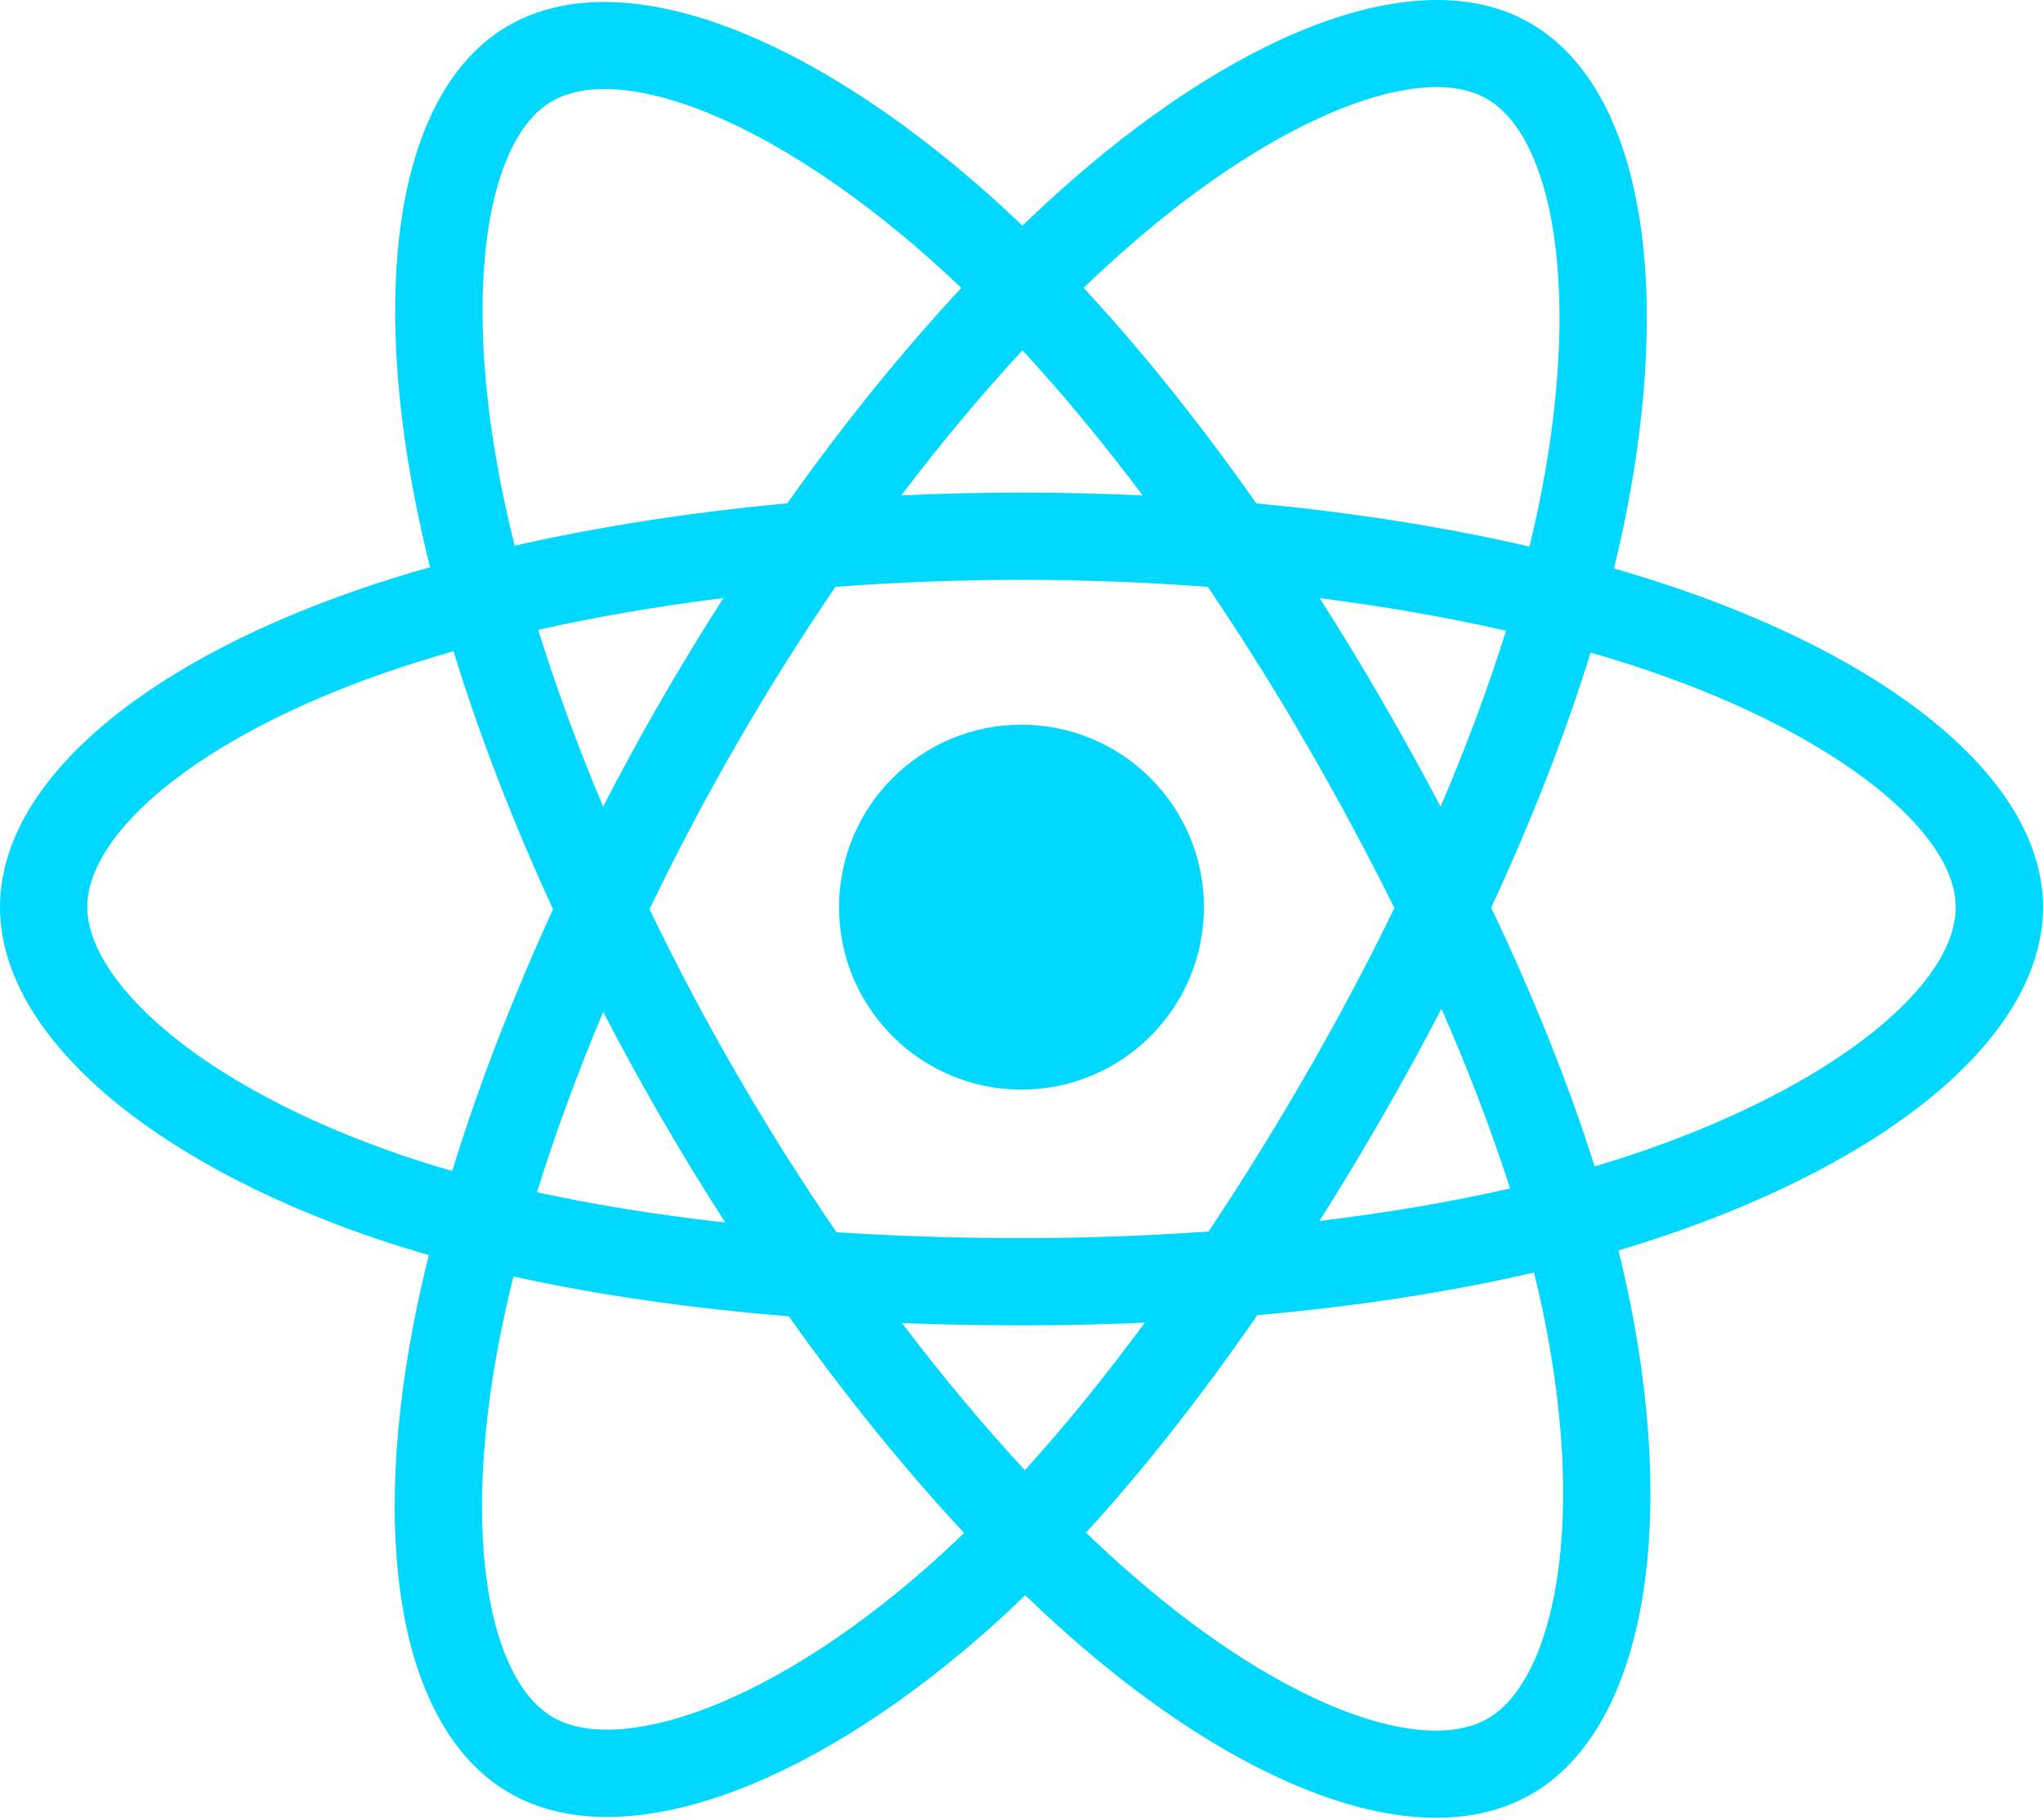
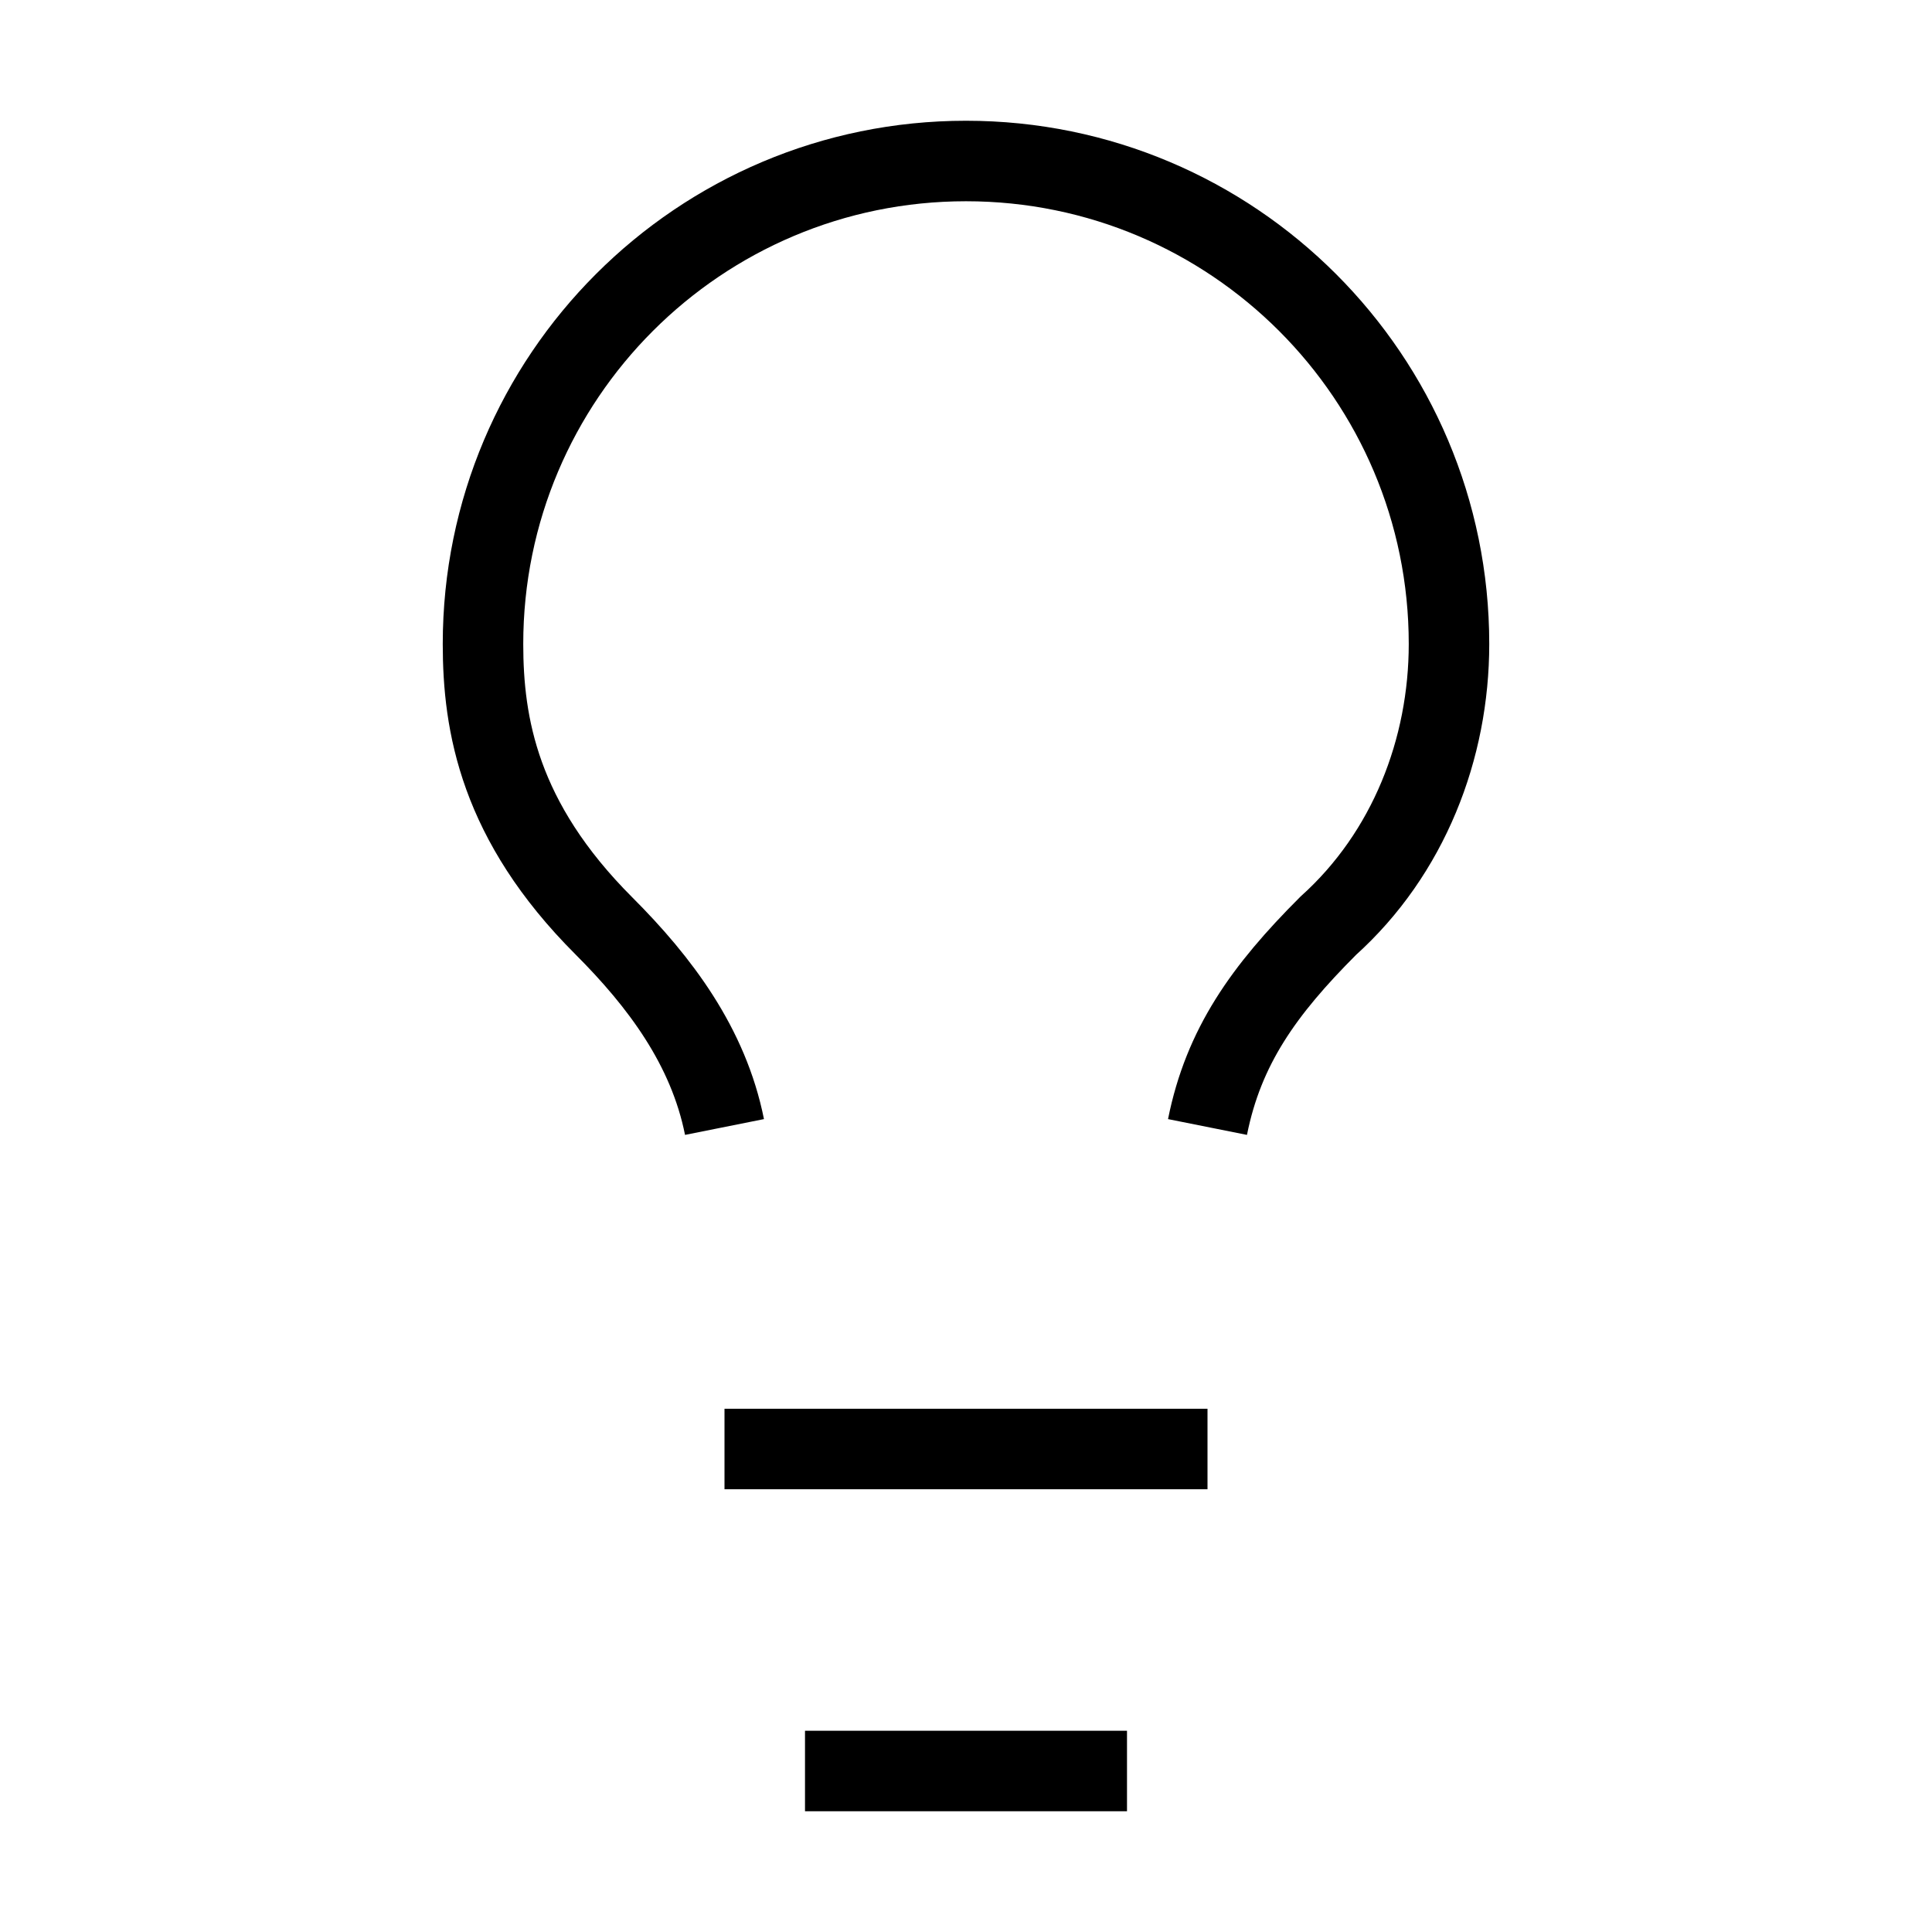
- <svg xmlns="http://www.w3.org/2000/svg" aria-hidden="true" role="img" class="iconify iconify--logos" width="35.93" height="32" preserveAspectRatio="xMidYMid meet" viewBox="0 0 256 228">
-   <path fill="#00D8FF" d="M210.483 73.824a171.49 171.49 0 0 0-8.24-2.597c.465-1.9.893-3.777 1.273-5.621c6.238-30.281 2.16-54.676-11.769-62.708c-13.355-7.7-35.196.329-57.254 19.526a171.23 171.23 0 0 0-6.375 5.848a155.866 155.866 0 0 0-4.241-3.917C100.759 3.829 77.587-4.822 63.673 3.233C50.33 10.957 46.379 33.89 51.995 62.588a170.974 170.974 0 0 0 1.892 8.48c-3.28.932-6.445 1.924-9.474 2.98C17.309 83.498 0 98.307 0 113.668c0 15.865 18.582 31.778 46.812 41.427a145.52 145.52 0 0 0 6.921 2.165a167.467 167.467 0 0 0-2.01 9.138c-5.354 28.2-1.173 50.591 12.134 58.266c13.744 7.926 36.812-.22 59.273-19.855a145.567 145.567 0 0 0 5.342-4.923a168.064 168.064 0 0 0 6.92 6.314c21.758 18.722 43.246 26.282 56.54 18.586c13.731-7.949 18.194-32.003 12.4-61.268a145.016 145.016 0 0 0-1.535-6.842c1.62-.48 3.21-.974 4.76-1.488c29.348-9.723 48.443-25.443 48.443-41.52c0-15.417-17.868-30.326-45.517-39.844Zm-6.365 70.984c-1.4.463-2.836.91-4.3 1.345c-3.24-10.257-7.612-21.163-12.963-32.432c5.106-11 9.31-21.767 12.459-31.957c2.619.758 5.16 1.557 7.61 2.4c23.69 8.156 38.14 20.213 38.14 29.504c0 9.896-15.606 22.743-40.946 31.14Zm-10.514 20.834c2.562 12.94 2.927 24.64 1.23 33.787c-1.524 8.219-4.59 13.698-8.382 15.893c-8.067 4.67-25.32-1.4-43.927-17.412a156.726 156.726 0 0 1-6.437-5.87c7.214-7.889 14.423-17.06 21.459-27.246c12.376-1.098 24.068-2.894 34.671-5.345a134.17 134.17 0 0 1 1.386 6.193ZM87.276 214.515c-7.882 2.783-14.16 2.863-17.955.675c-8.075-4.657-11.432-22.636-6.853-46.752a156.923 156.923 0 0 1 1.869-8.499c10.486 2.32 22.093 3.988 34.498 4.994c7.084 9.967 14.501 19.128 21.976 27.15a134.668 134.668 0 0 1-4.877 4.492c-9.933 8.682-19.886 14.842-28.658 17.94ZM50.35 144.747c-12.483-4.267-22.792-9.812-29.858-15.863c-6.35-5.437-9.555-10.836-9.555-15.216c0-9.322 13.897-21.212 37.076-29.293c2.813-.98 5.757-1.905 8.812-2.773c3.204 10.42 7.406 21.315 12.477 32.332c-5.137 11.18-9.399 22.249-12.634 32.792a134.718 134.718 0 0 1-6.318-1.979Zm12.378-84.26c-4.811-24.587-1.616-43.134 6.425-47.789c8.564-4.958 27.502 2.111 47.463 19.835a144.318 144.318 0 0 1 3.841 3.545c-7.438 7.987-14.787 17.08-21.808 26.988c-12.04 1.116-23.565 2.908-34.161 5.309a160.342 160.342 0 0 1-1.76-7.887Zm110.427 27.268a347.8 347.8 0 0 0-7.785-12.803c8.168 1.033 15.994 2.404 23.343 4.08c-2.206 7.072-4.956 14.465-8.193 22.045a381.151 381.151 0 0 0-7.365-13.322Zm-45.032-43.861c5.044 5.465 10.096 11.566 15.065 18.186a322.04 322.04 0 0 0-30.257-.006c4.974-6.559 10.069-12.652 15.192-18.18ZM82.802 87.83a323.167 323.167 0 0 0-7.227 13.238c-3.184-7.553-5.909-14.98-8.134-22.152c7.304-1.634 15.093-2.97 23.209-3.984a321.524 321.524 0 0 0-7.848 12.897Zm8.081 65.352c-8.385-.936-16.291-2.203-23.593-3.793c2.26-7.3 5.045-14.885 8.298-22.6a321.187 321.187 0 0 0 7.257 13.246c2.594 4.48 5.28 8.868 8.038 13.147Zm37.542 31.03c-5.184-5.592-10.354-11.779-15.403-18.433c4.902.192 9.899.29 14.978.29c5.218 0 10.376-.117 15.453-.343c-4.985 6.774-10.018 12.97-15.028 18.486Zm52.198-57.817c3.422 7.8 6.306 15.345 8.596 22.52c-7.422 1.694-15.436 3.058-23.88 4.071a382.417 382.417 0 0 0 7.859-13.026a347.403 347.403 0 0 0 7.425-13.565Zm-16.898 8.101a358.557 358.557 0 0 1-12.281 19.815a329.4 329.4 0 0 1-23.444.823c-7.967 0-15.716-.248-23.178-.732a310.202 310.202 0 0 1-12.513-19.846h.001a307.41 307.41 0 0 1-10.923-20.627a310.278 310.278 0 0 1 10.89-20.637l-.001.001a307.318 307.318 0 0 1 12.413-19.761c7.613-.576 15.42-.876 23.31-.876H128c7.926 0 15.743.303 23.354.883a329.357 329.357 0 0 1 12.335 19.695a358.489 358.489 0 0 1 11.036 20.54a329.472 329.472 0 0 1-11 20.722Zm22.56-122.124c8.572 4.944 11.906 24.881 6.52 51.026c-.344 1.668-.73 3.367-1.15 5.09c-10.622-2.452-22.155-4.275-34.23-5.408c-7.034-10.017-14.323-19.124-21.64-27.008a160.789 160.789 0 0 1 5.888-5.4c18.9-16.447 36.564-22.941 44.612-18.3ZM128 90.808c12.625 0 22.86 10.235 22.86 22.86s-10.235 22.86-22.86 22.86s-22.86-10.235-22.86-22.86s10.235-22.86 22.86-22.86Z" />
+ <svg xmlns="http://www.w3.org/2000/svg" width="24" height="24" viewBox="0 0 24 24" fill="none" stroke="currentColor" strokeWidth="2" strokeLinecap="round" strokeLinejoin="round" className="w-6 h-6 text-primary">
+   <path d="M15 14c.2-1 .7-1.7 1.5-2.5 1-.9 1.5-2.2 1.5-3.5A6 6 0 0 0 6 8c0 1 .2 2.2 1.5 3.5.7.7 1.3 1.5 1.5 2.5" />
+   <path d="M9 18h6" />
+   <path d="M10 22h4" />
</svg>
